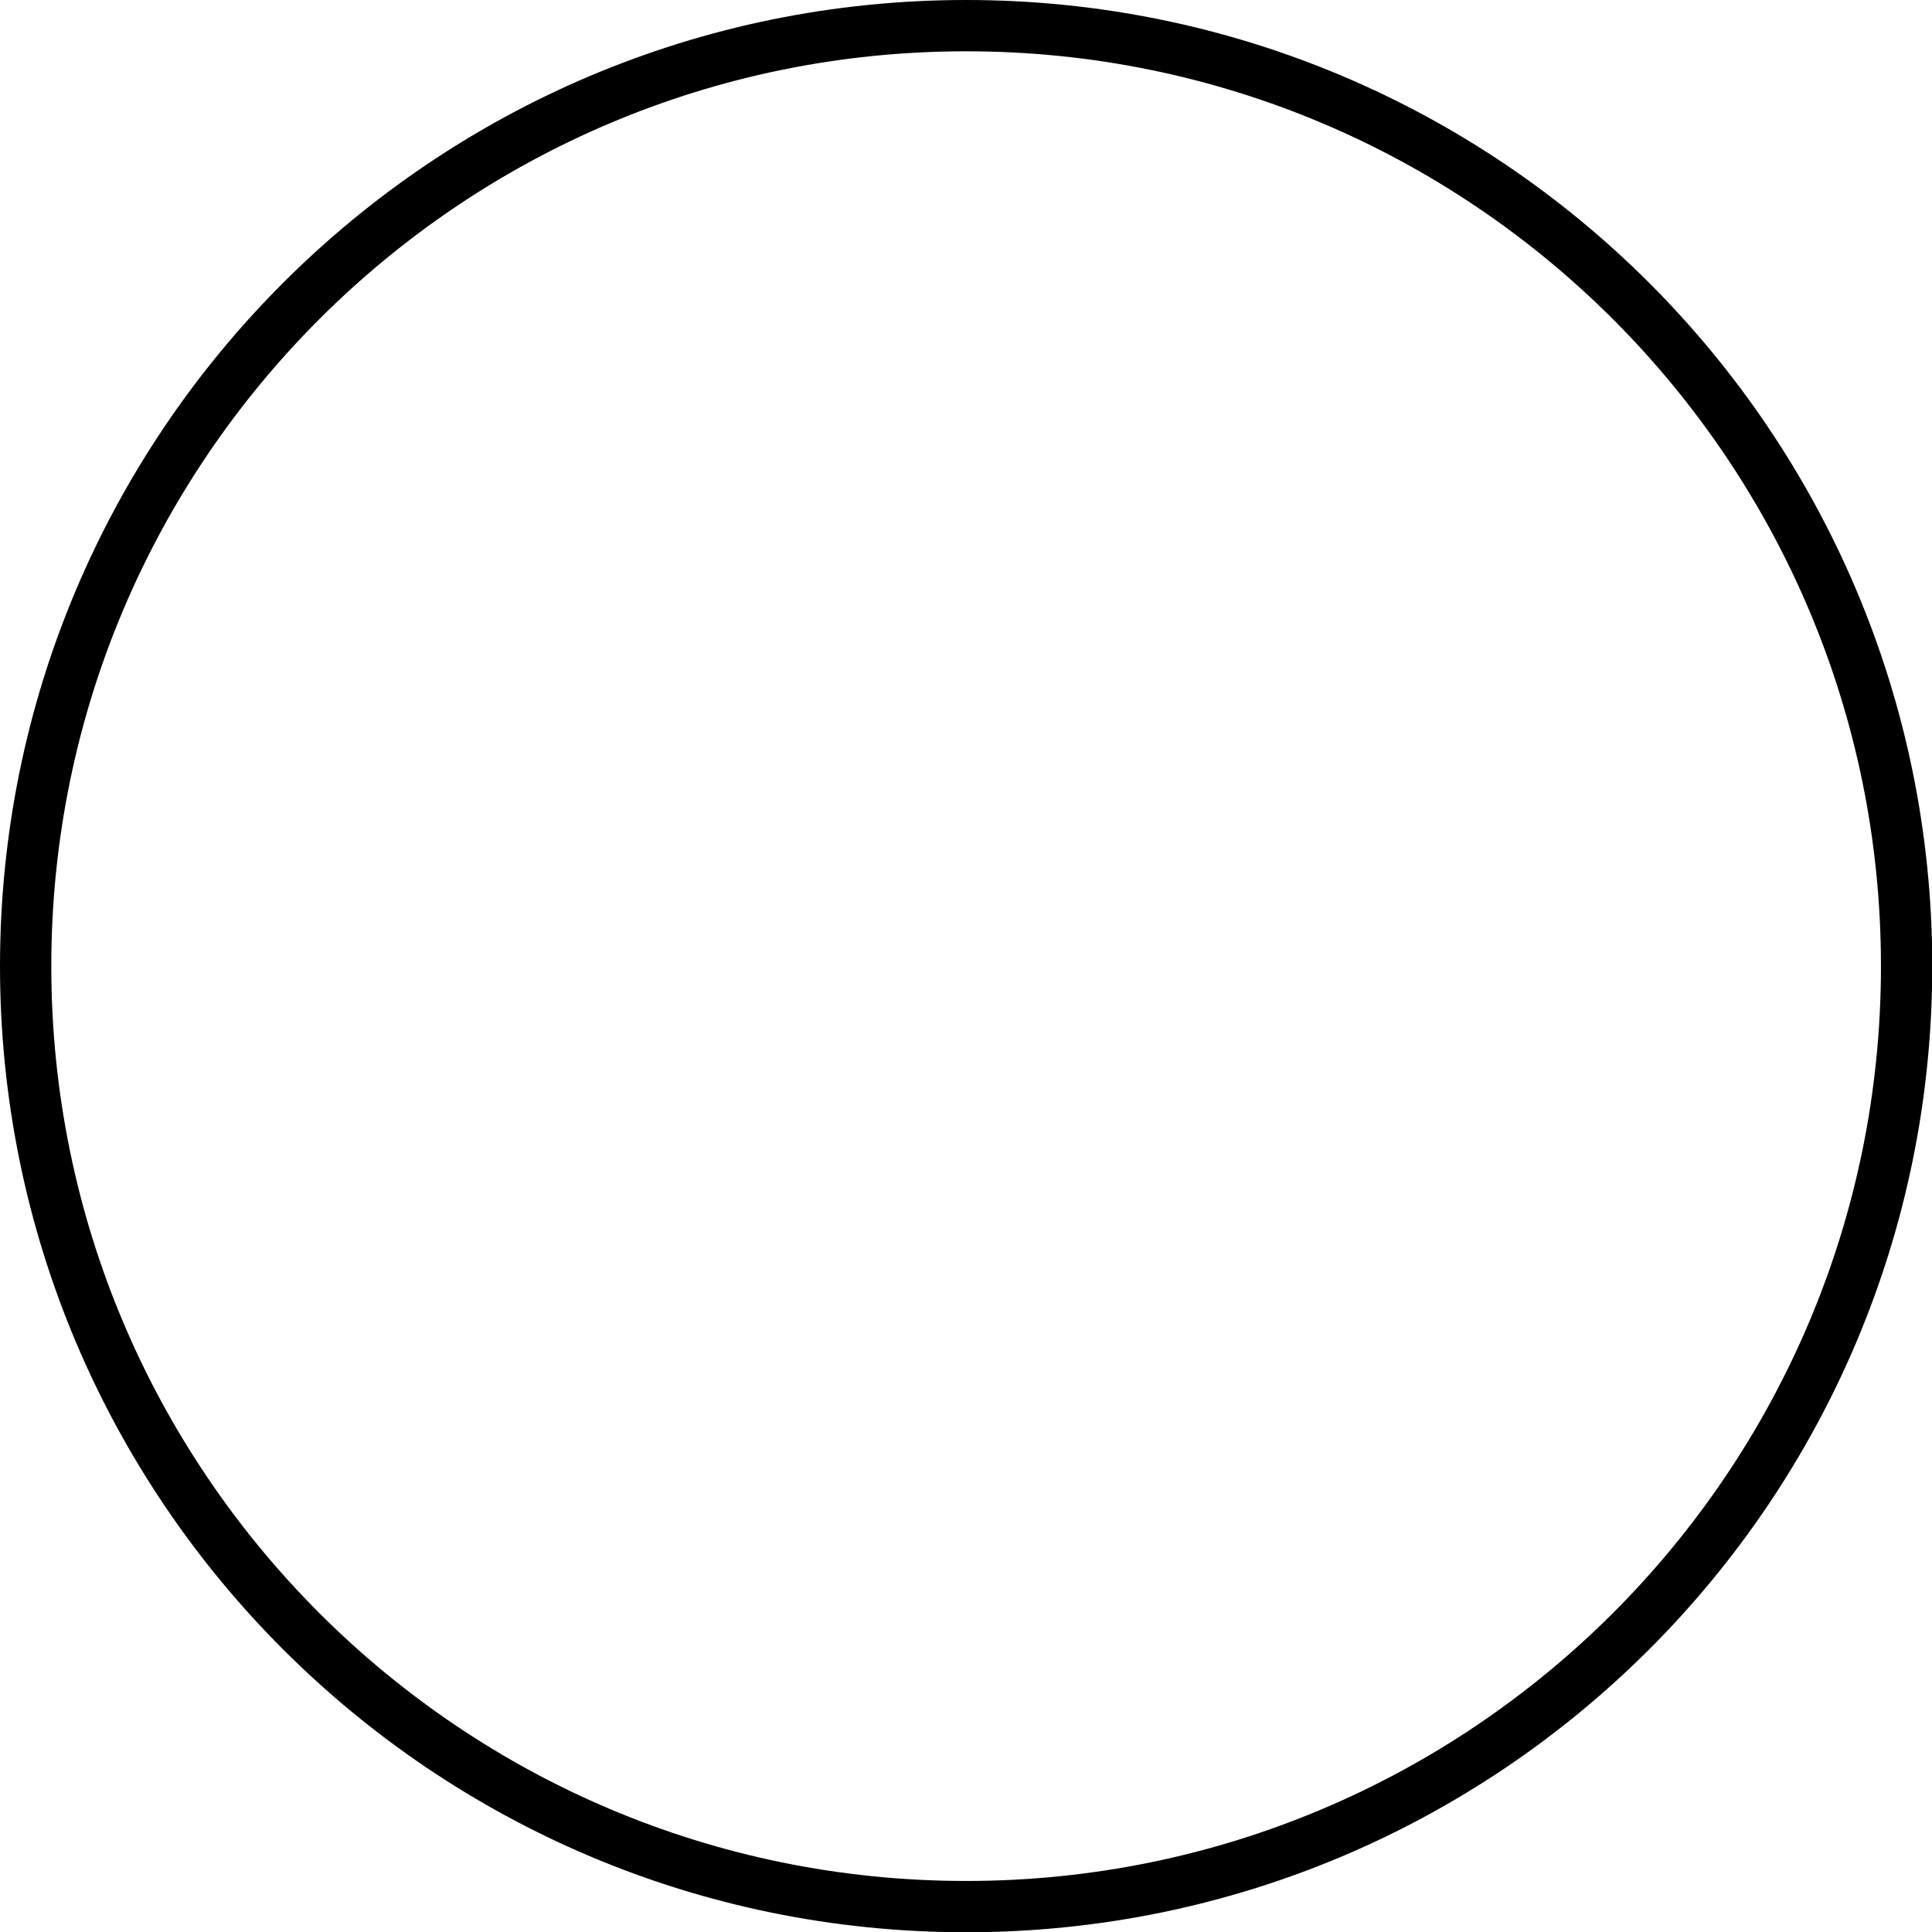
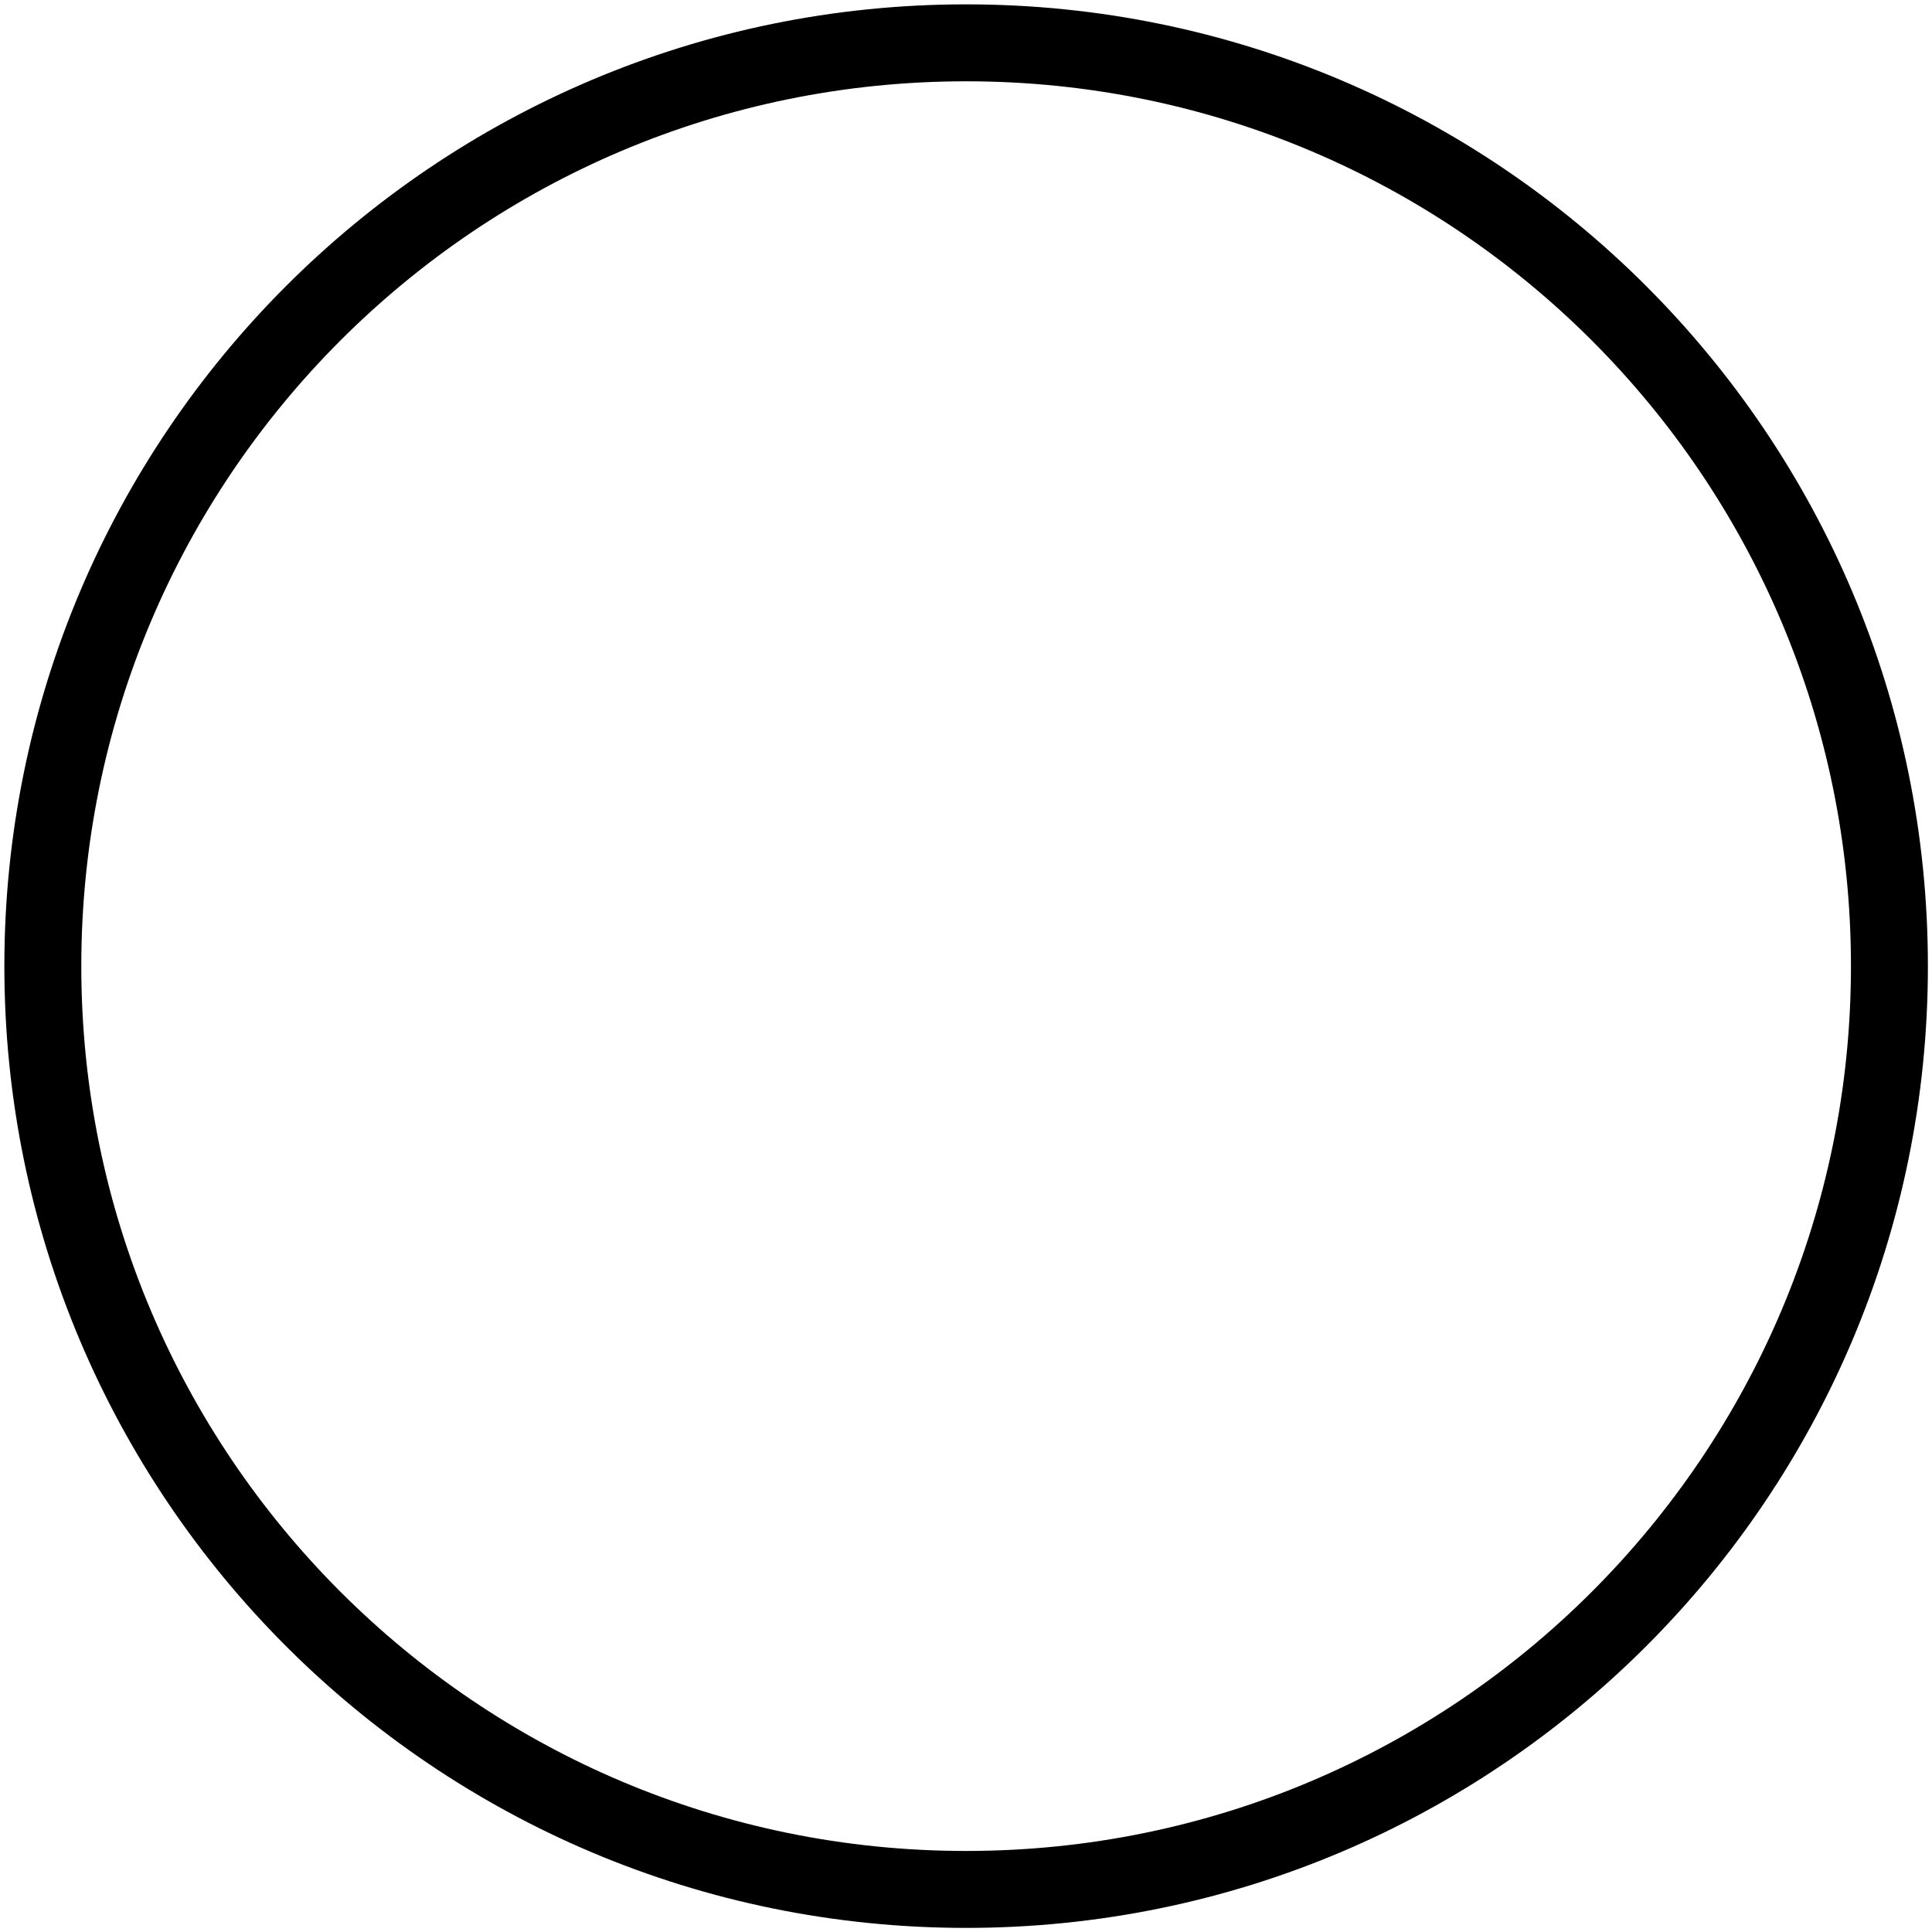
<svg xmlns="http://www.w3.org/2000/svg" viewBox="0 0 75.33 75.33">
  <defs>
-     <style>.cls-1{fill:none;stroke:#000;stroke-miterlimit:10;stroke-width:2px;}</style>
+     <style>.cls-1{fill:none;stroke:#000;stroke-miterlimit:10;stroke-width:3px;}</style>
  </defs>
  <g id="Layer_2" data-name="Layer 2">
    <g id="Layer_1-2" data-name="Layer 1">
-       <circle class="cls-1" cx="37.67" cy="37.67" r="36.67" />
+       <circle class="cls-1" cx="37.67" cy="37.67" r="36" />
    </g>
  </g>
</svg>
